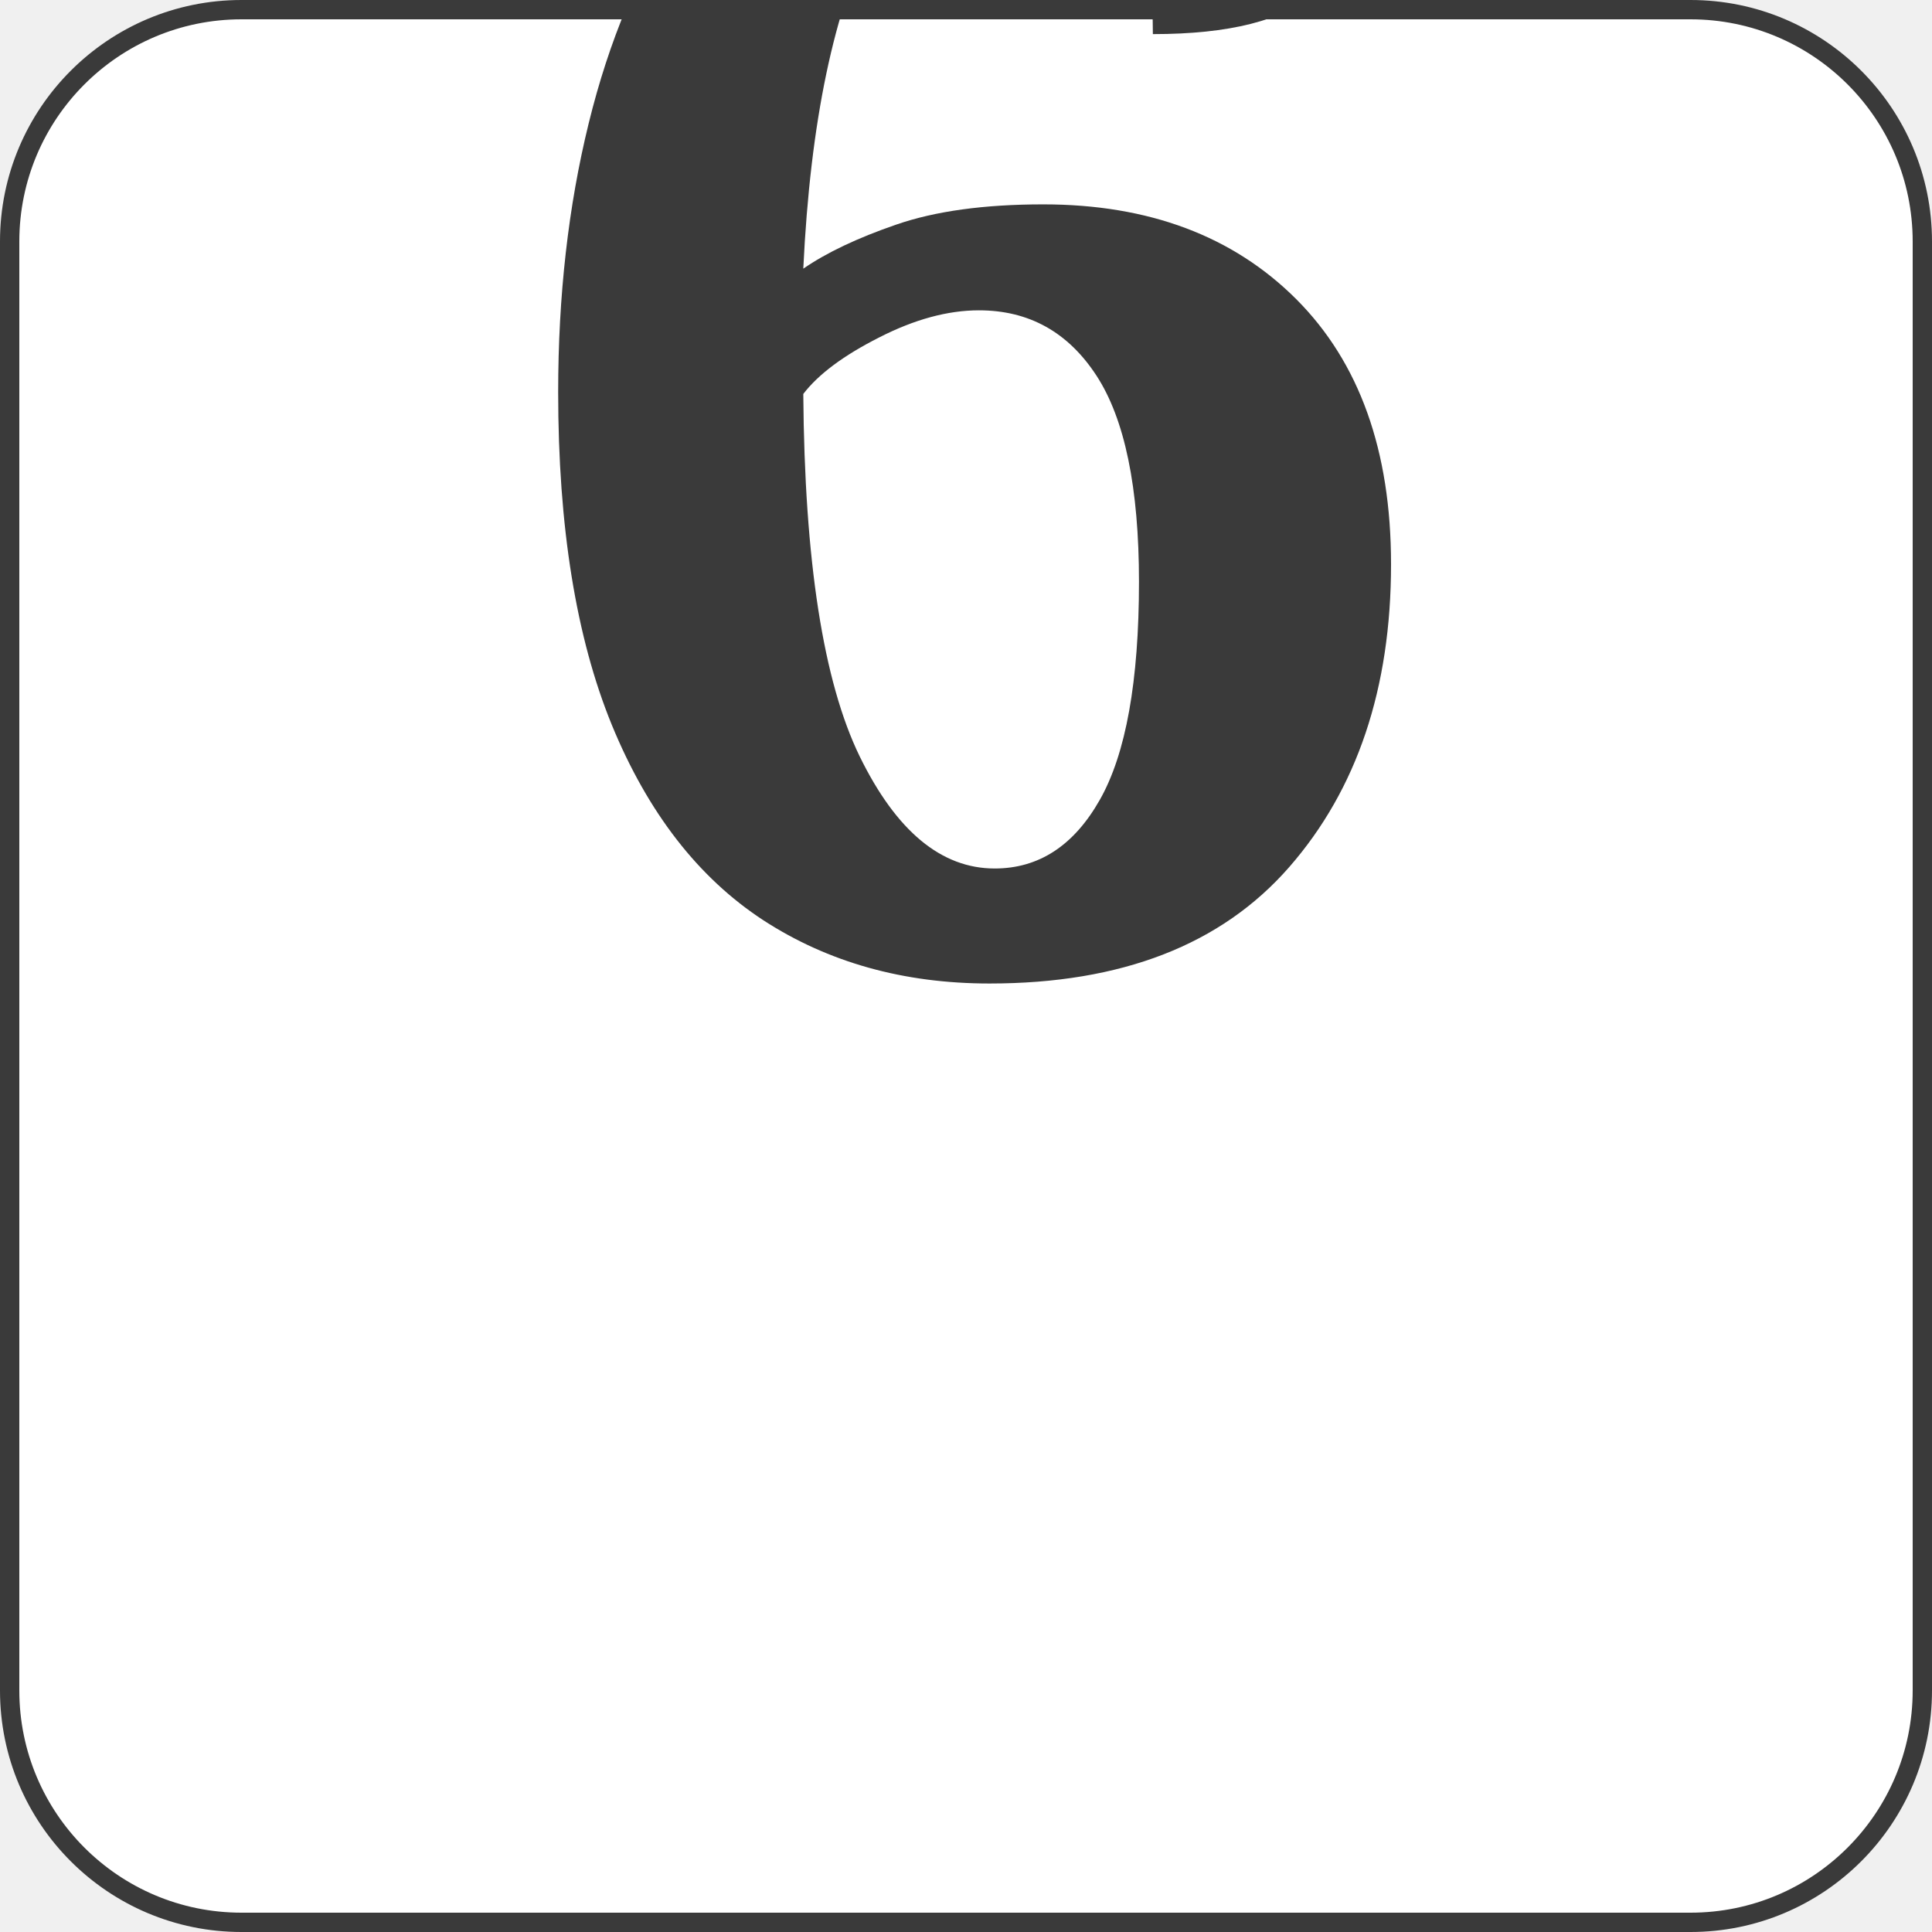
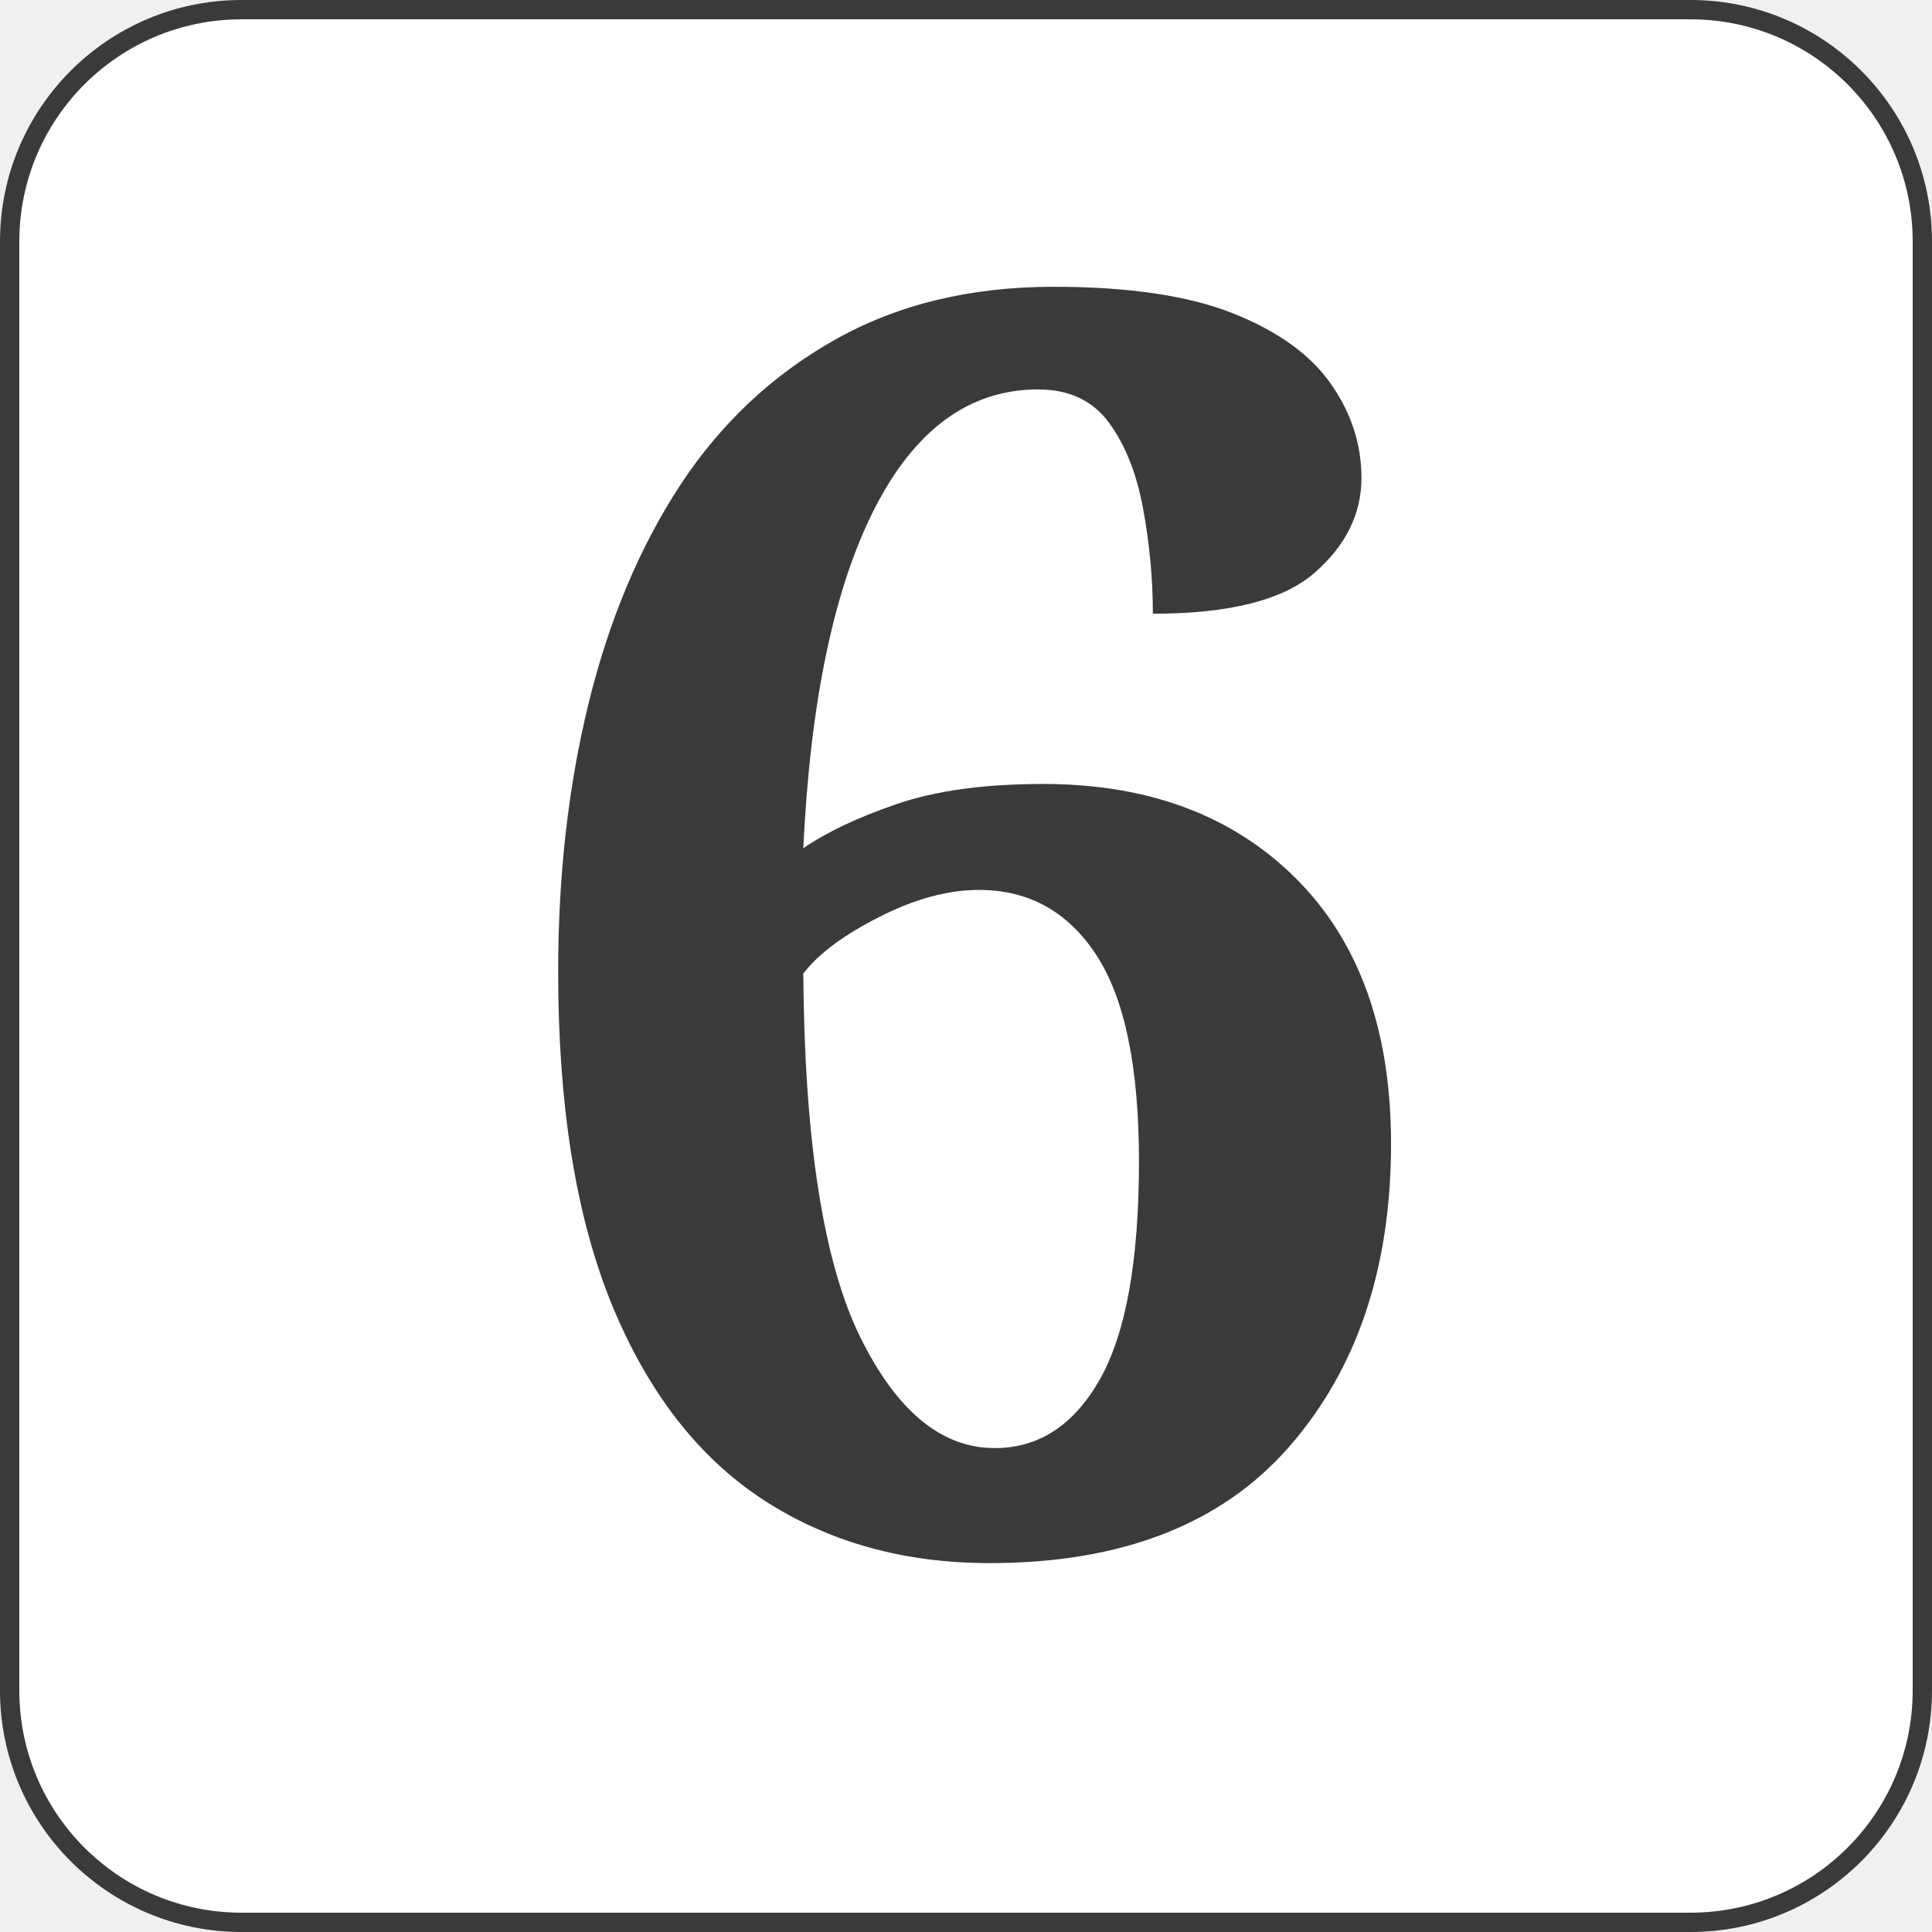
<svg xmlns="http://www.w3.org/2000/svg" width="10in" height="10in" viewBox="-50 -50 100 100" preserveAspectRatio="none" class="card" face="QS">
  <symbol id="S" viewBox="-600 -600 1200 1200" preserveAspectRatio="xMinYMid">
    <path d="M-400 0C-350 0 0 -450 0 -500C0 -450 350 0 400 0C350 0 0 450 0 500C0 450 -350 0 -400 0Z" fill="#3a3a3a" />
  </symbol>
  <rect width="99" height="99" x="-49.5" y="-49.5" rx="12" ry="12" fill="white" stroke="#3a3a3a" />
  <style>
      .cardfont { font: bold 90px serif; fill: #3a3a3a;}
   </style>
-   <text class="cardfont" text-anchor="middle" alignment-baseline="central" x="0" y="0">6</text>
+   <text class="cardfont" text-anchor="middle" x="0" y="30">6</text>
</svg>
